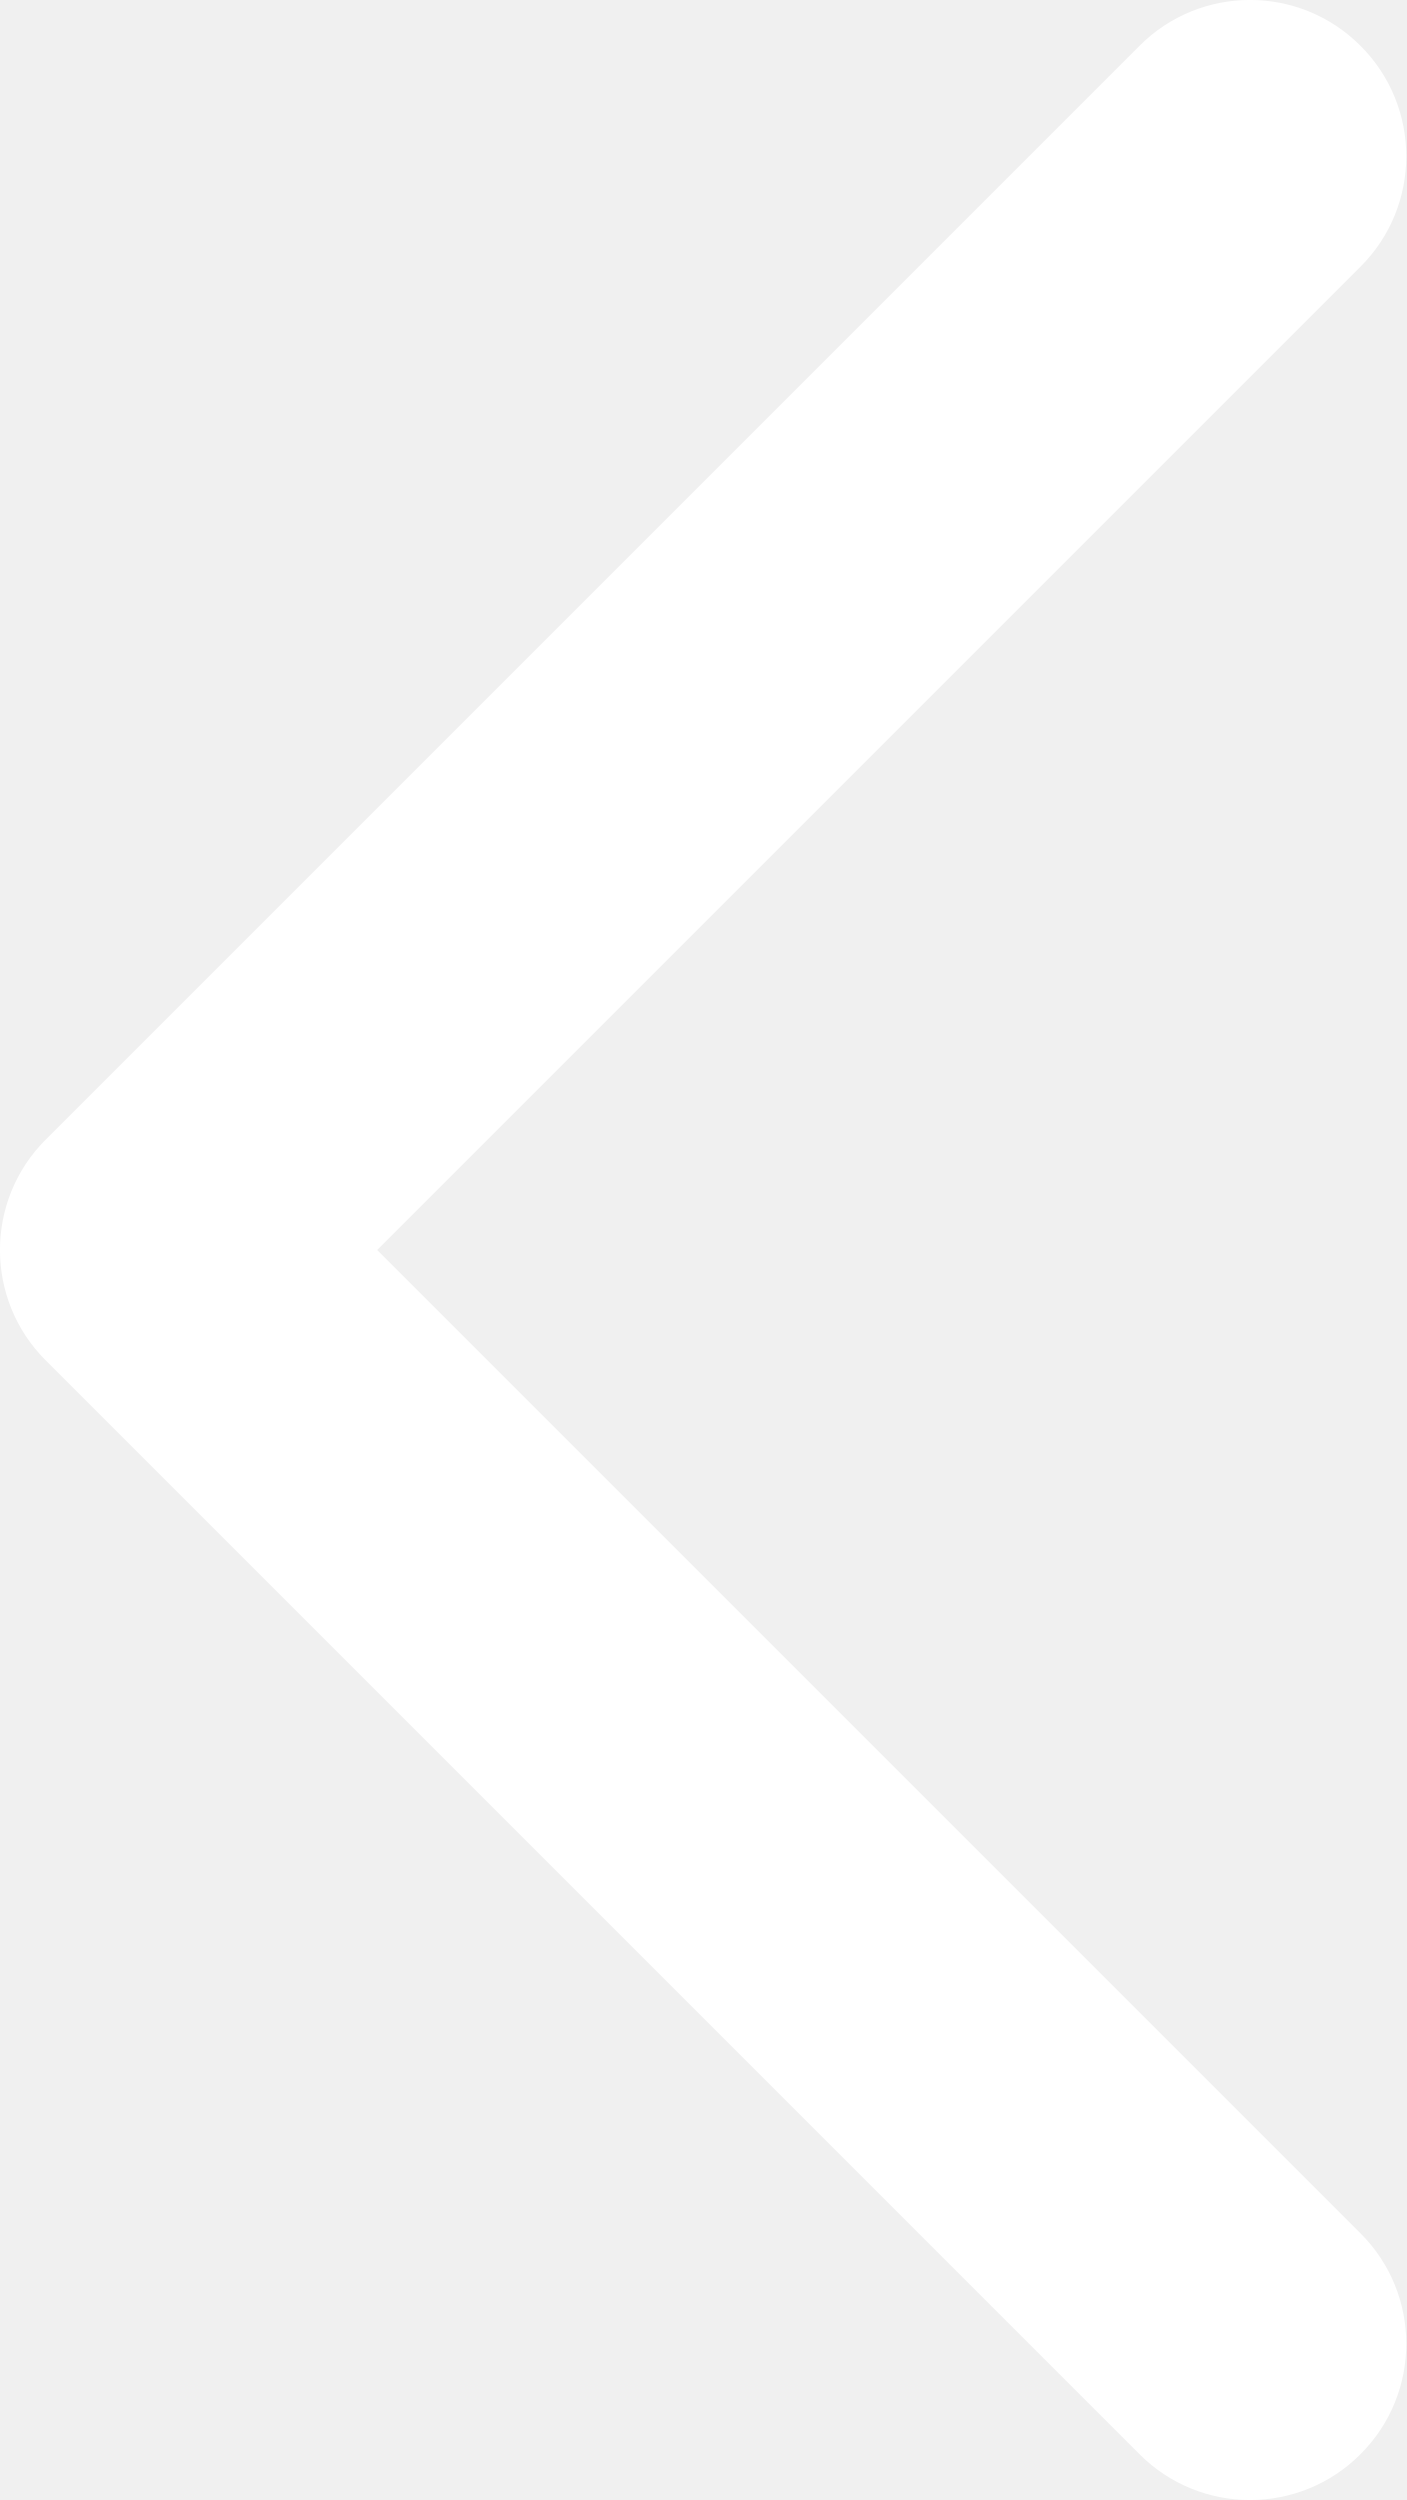
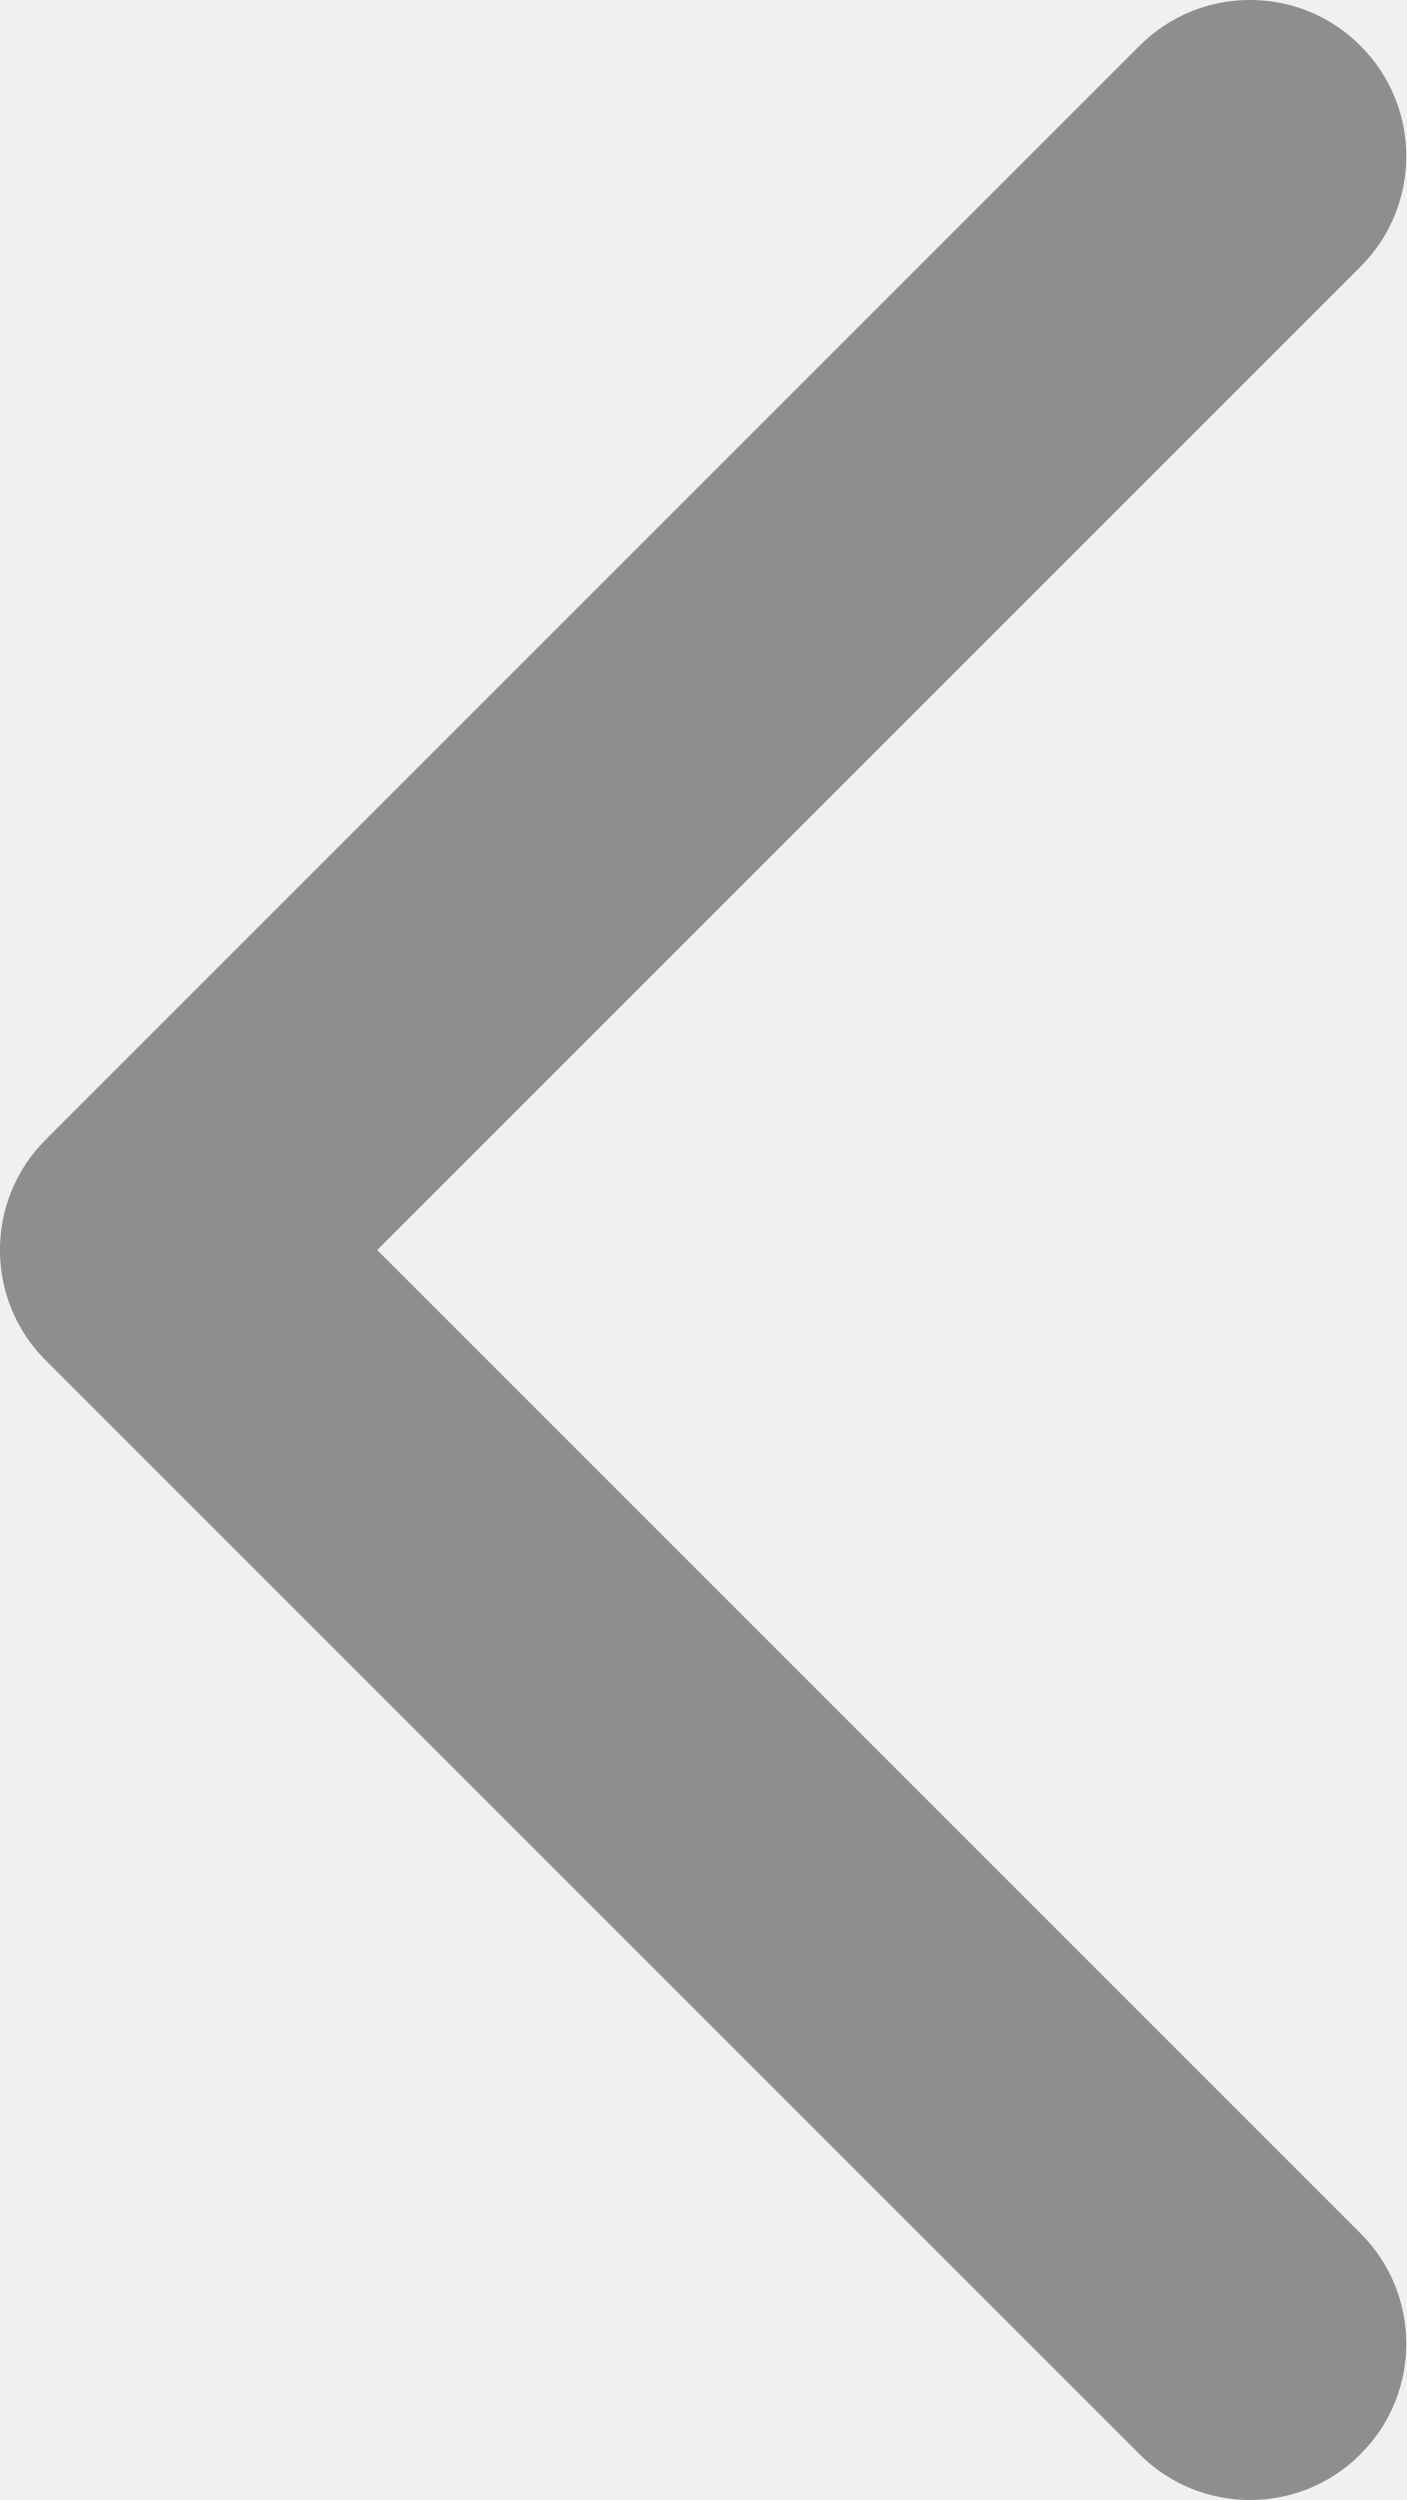
<svg xmlns="http://www.w3.org/2000/svg" width="9" height="16" viewBox="0 0 9 16" fill="none">
-   <path fill-rule="evenodd" clip-rule="evenodd" d="M8.707 15.707C8.317 16.098 7.683 16.098 7.293 15.707L0.293 8.707C-0.098 8.317 -0.098 7.683 0.293 7.293L7.293 0.293C7.683 -0.098 8.317 -0.098 8.707 0.293C9.098 0.683 9.098 1.317 8.707 1.707L2.414 8L8.707 14.293C9.098 14.683 9.098 15.317 8.707 15.707Z" fill="#FFFFFF" />
+   <path fill-rule="evenodd" clip-rule="evenodd" d="M8.707 15.707C8.317 16.098 7.683 16.098 7.293 15.707L0.293 8.707C-0.098 8.317 -0.098 7.683 0.293 7.293L7.293 0.293C7.683 -0.098 8.317 -0.098 8.707 0.293C9.098 0.683 9.098 1.317 8.707 1.707L2.414 8L8.707 14.293C9.098 14.683 9.098 15.317 8.707 15.707Z" fill="#8E8E8E" />
</svg>
